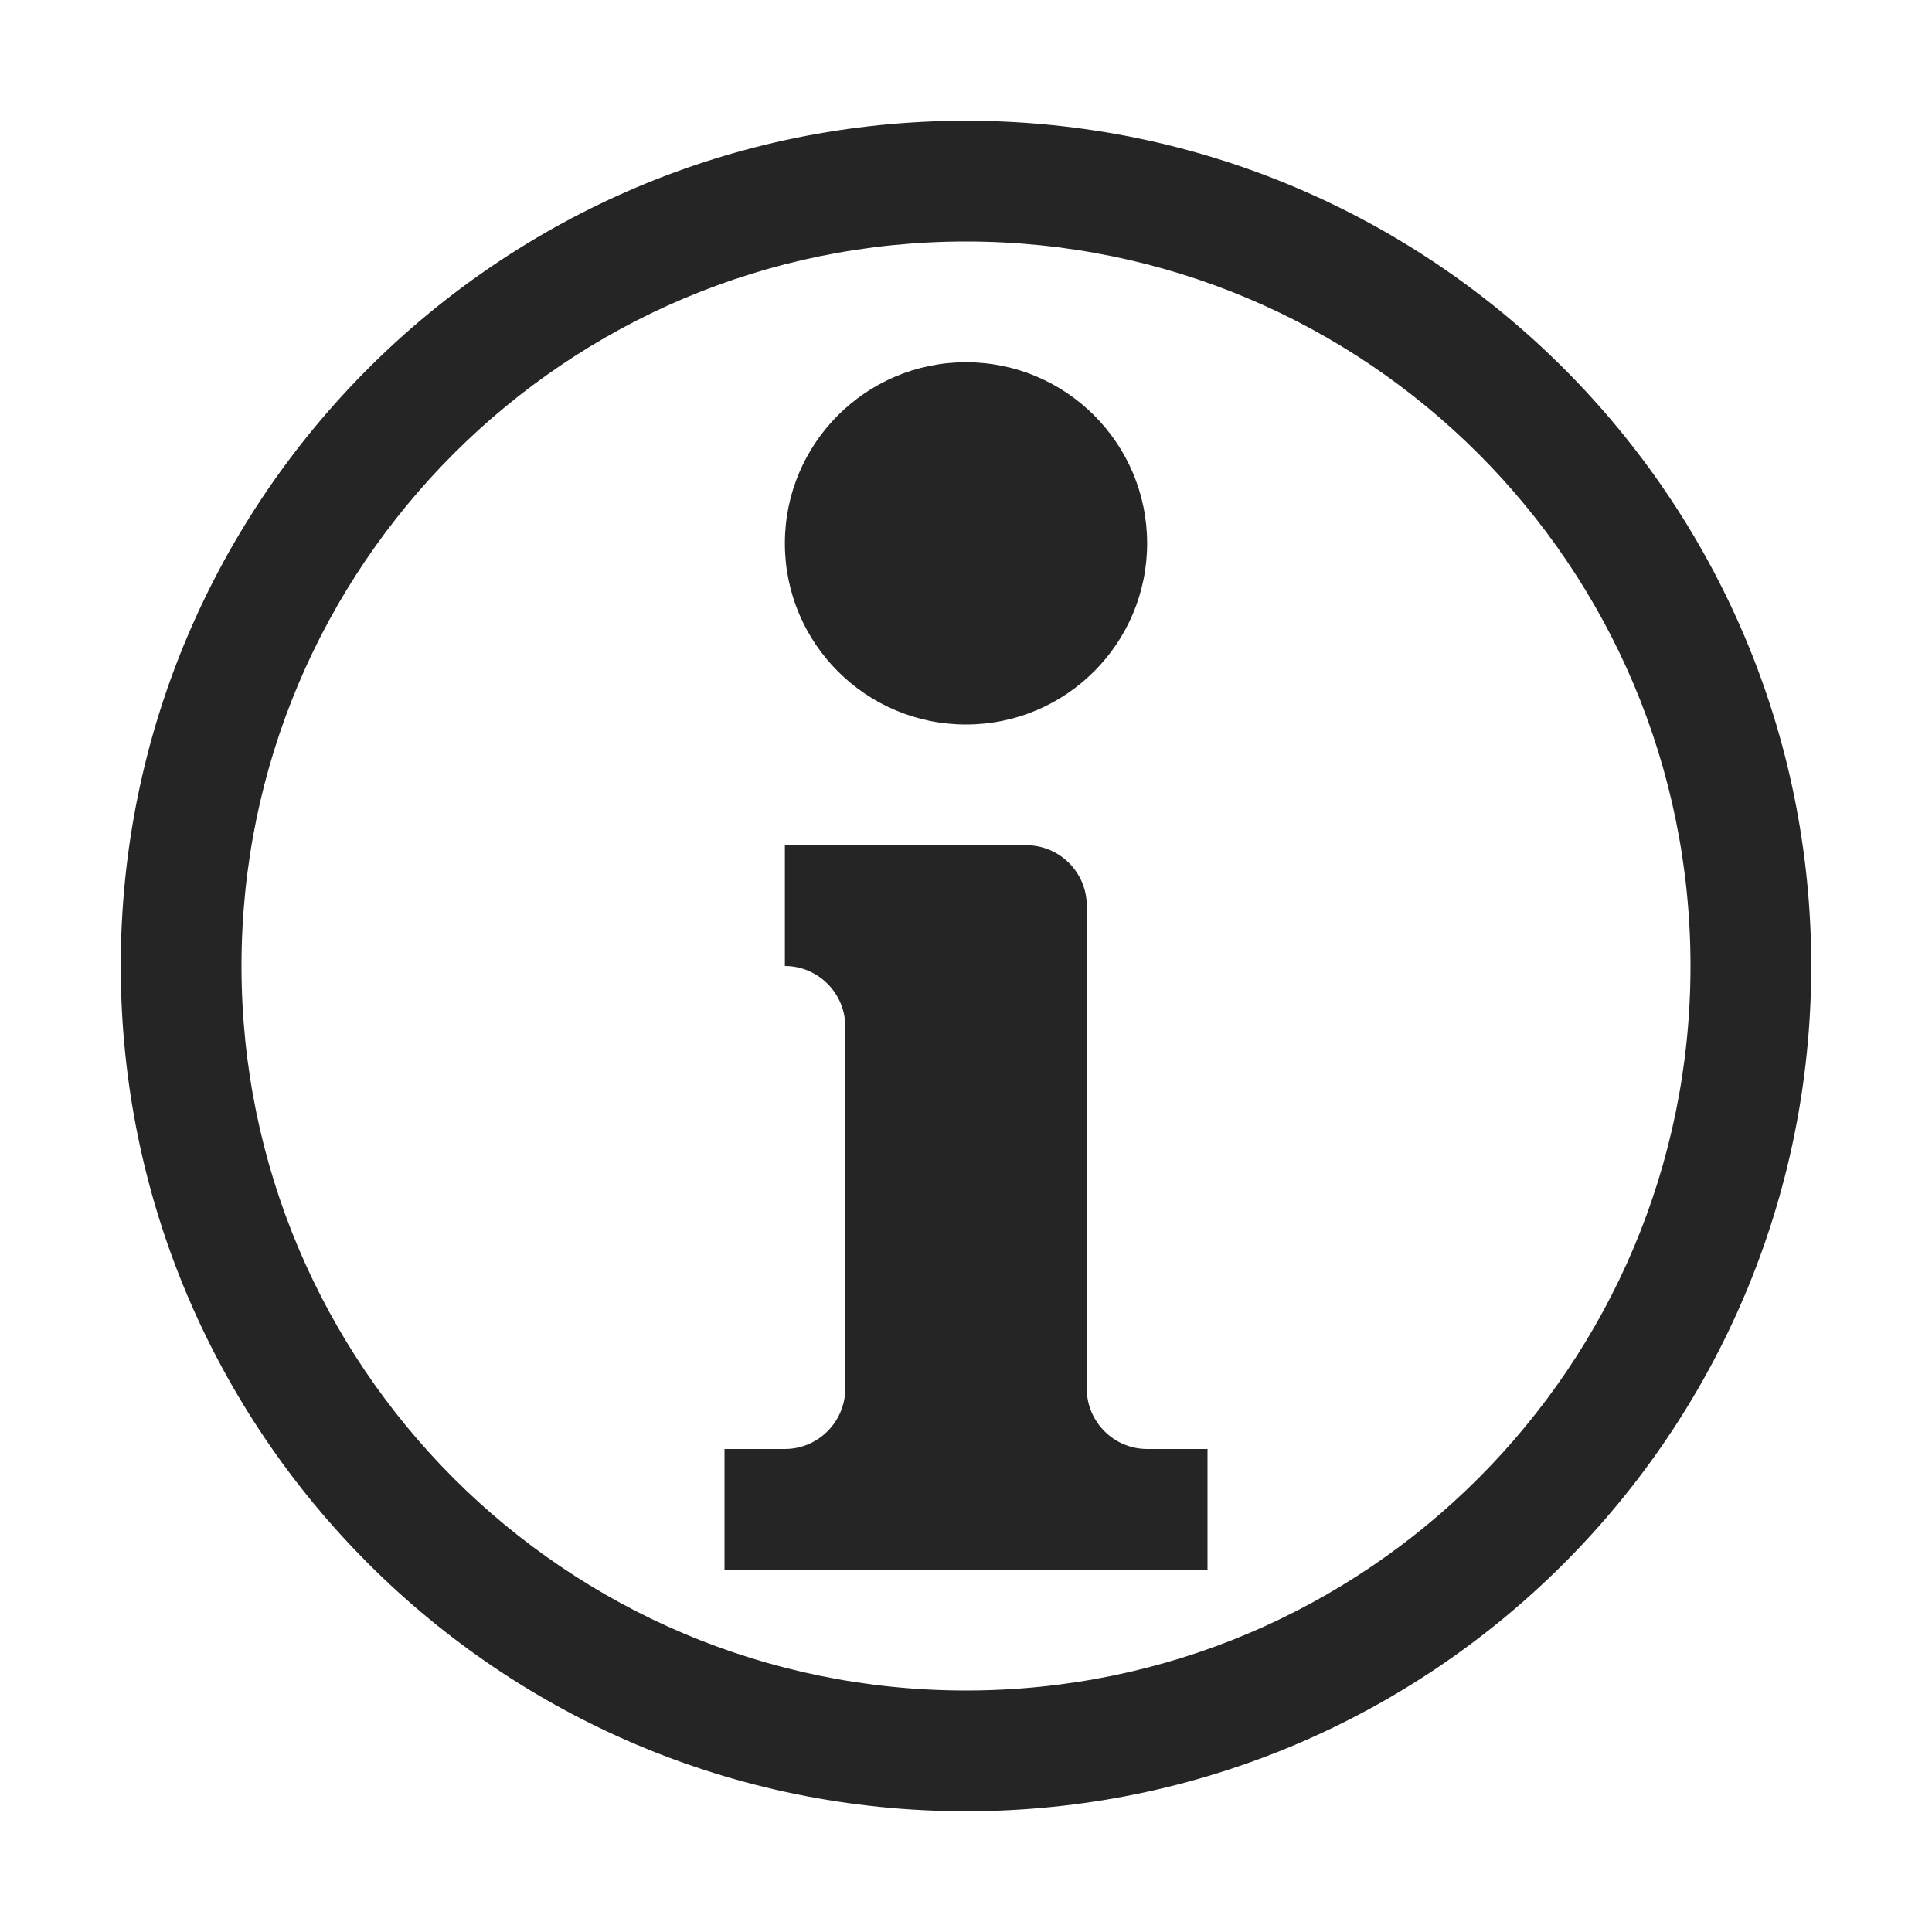
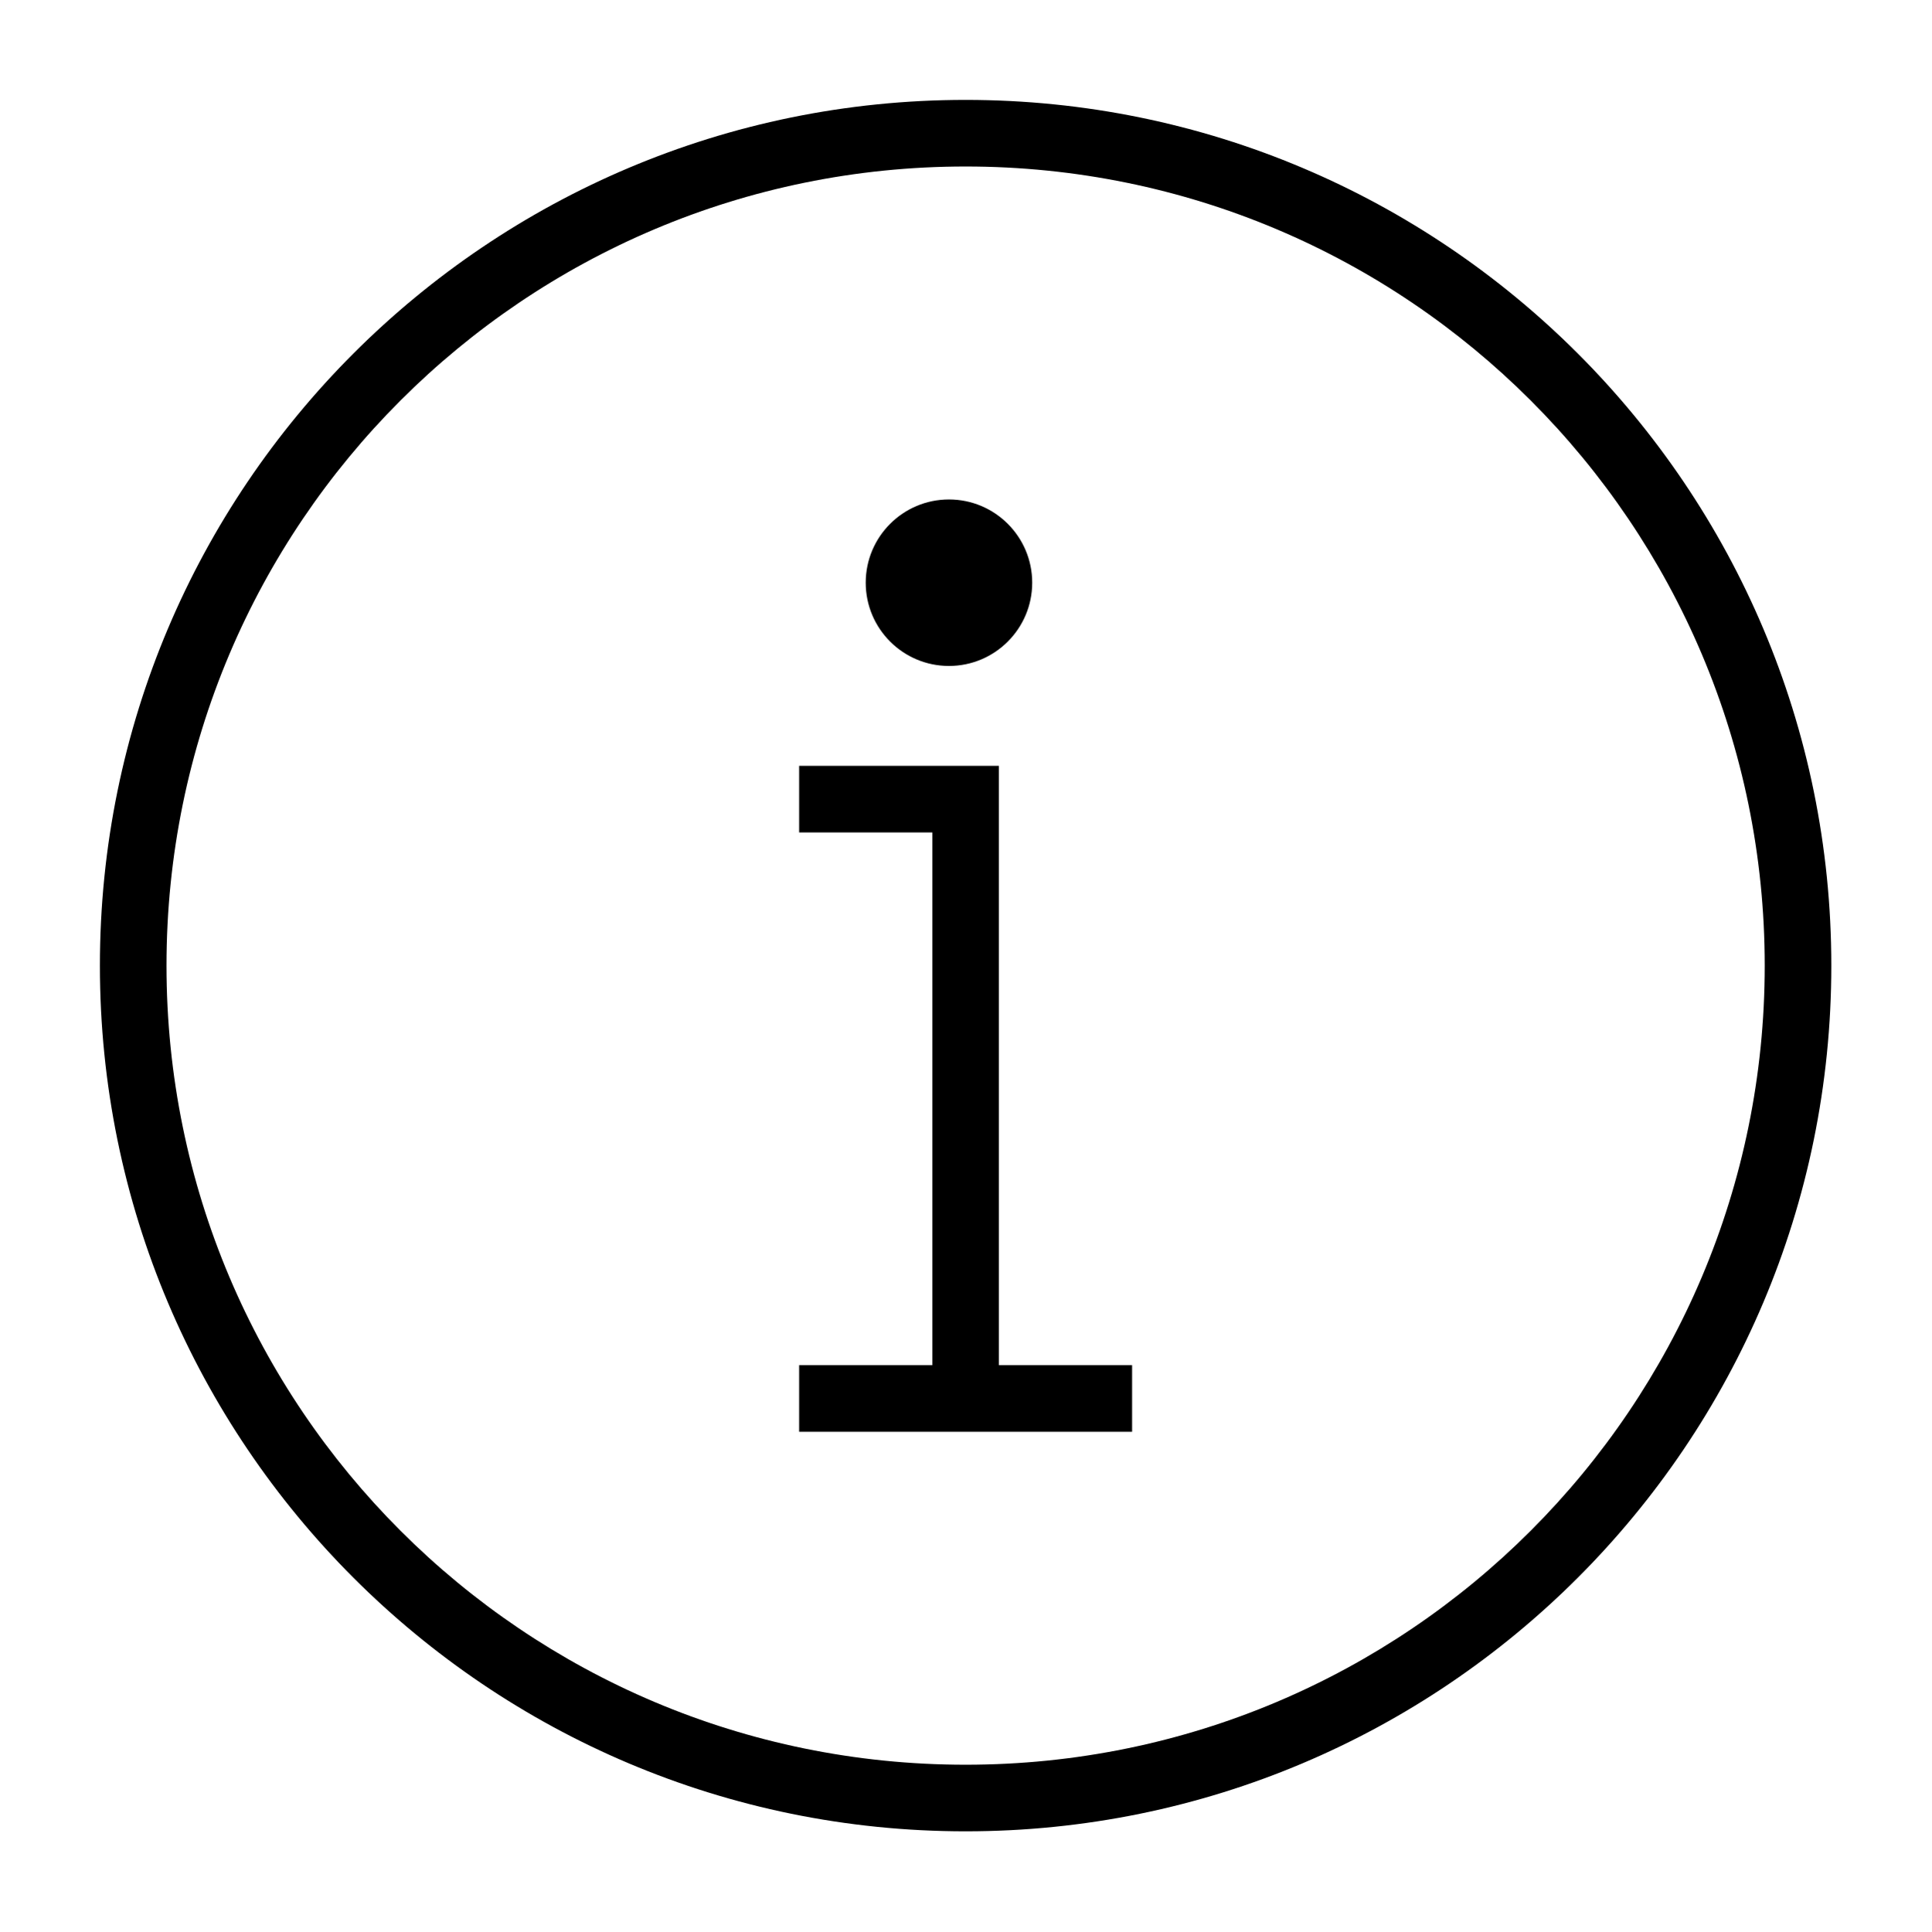
- <svg xmlns="http://www.w3.org/2000/svg" xml:space="preserve" width="1024px" height="1024px" shape-rendering="geometricPrecision" text-rendering="geometricPrecision" image-rendering="optimizeQuality" fill-rule="nonzero" clip-rule="evenodd" viewBox="0 0 10240 10240">
-   <path id="curve1" fill="#252525" d="M5120 1920c530,0 960,430 960,960 0,530 -430,960 -960,960 -530,0 -960,-430 -960,-960 0,-530 430,-960 960,-960zm-640 3520c0,-176 -144,-320 -320,-320l0 -640 1280 0c176,0 320,144 320,320l0 2560c0,176 144,320 320,320l320 0 0 640 -640 0 -1280 0 -640 0 0 -640 320 0c176,0 320,-144 320,-320l0 -1920z" />
-   <path id="curve0" fill="#252525" d="M5120 640c2474,0 4480,2006 4480,4480 0,2474 -2006,4480 -4480,4480 -2474,0 -4480,-2006 -4480,-4480 0,-2474 2006,-4480 4480,-4480zm0 640c-2121,0 -3840,1719 -3840,3840 0,2121 1719,3840 3840,3840 2121,0 3840,-1719 3840,-3840 0,-2121 -1719,-3840 -3840,-3840z" />
+ <svg xmlns="http://www.w3.org/2000/svg" xml:space="preserve" width="580px" height="580px" shape-rendering="geometricPrecision" text-rendering="geometricPrecision" image-rendering="optimizeQuality" fill-rule="nonzero" clip-rule="nonzero" viewBox="0 0 5800 5800">
+   <path id="curve28" fill="#000000" d="M2900 300c1436,0 2600,1164 2600,2600 0,1436 -1164,2600 -2600,2600 -1436,0 -2600,-1164 -2600,-2600 0,-1436 1164,-2600 2600,-2600zm-50 1200c138,0 250,112 250,250 0,138 -112,250 -250,250 -138,0 -250,-112 -250,-250 0,-138 112,-250 250,-250zm-450 2600l400 0 0 -1600 -400 0 0 -200 600 0 0 1800 400 0 0 200 -1000 0 0 -200zm500 -3600c-1326,0 -2400,1074 -2400,2400 0,1326 1074,2400 2400,2400 1326,0 2400,-1074 2400,-2400 0,-1326 -1074,-2400 -2400,-2400z" />
</svg>
